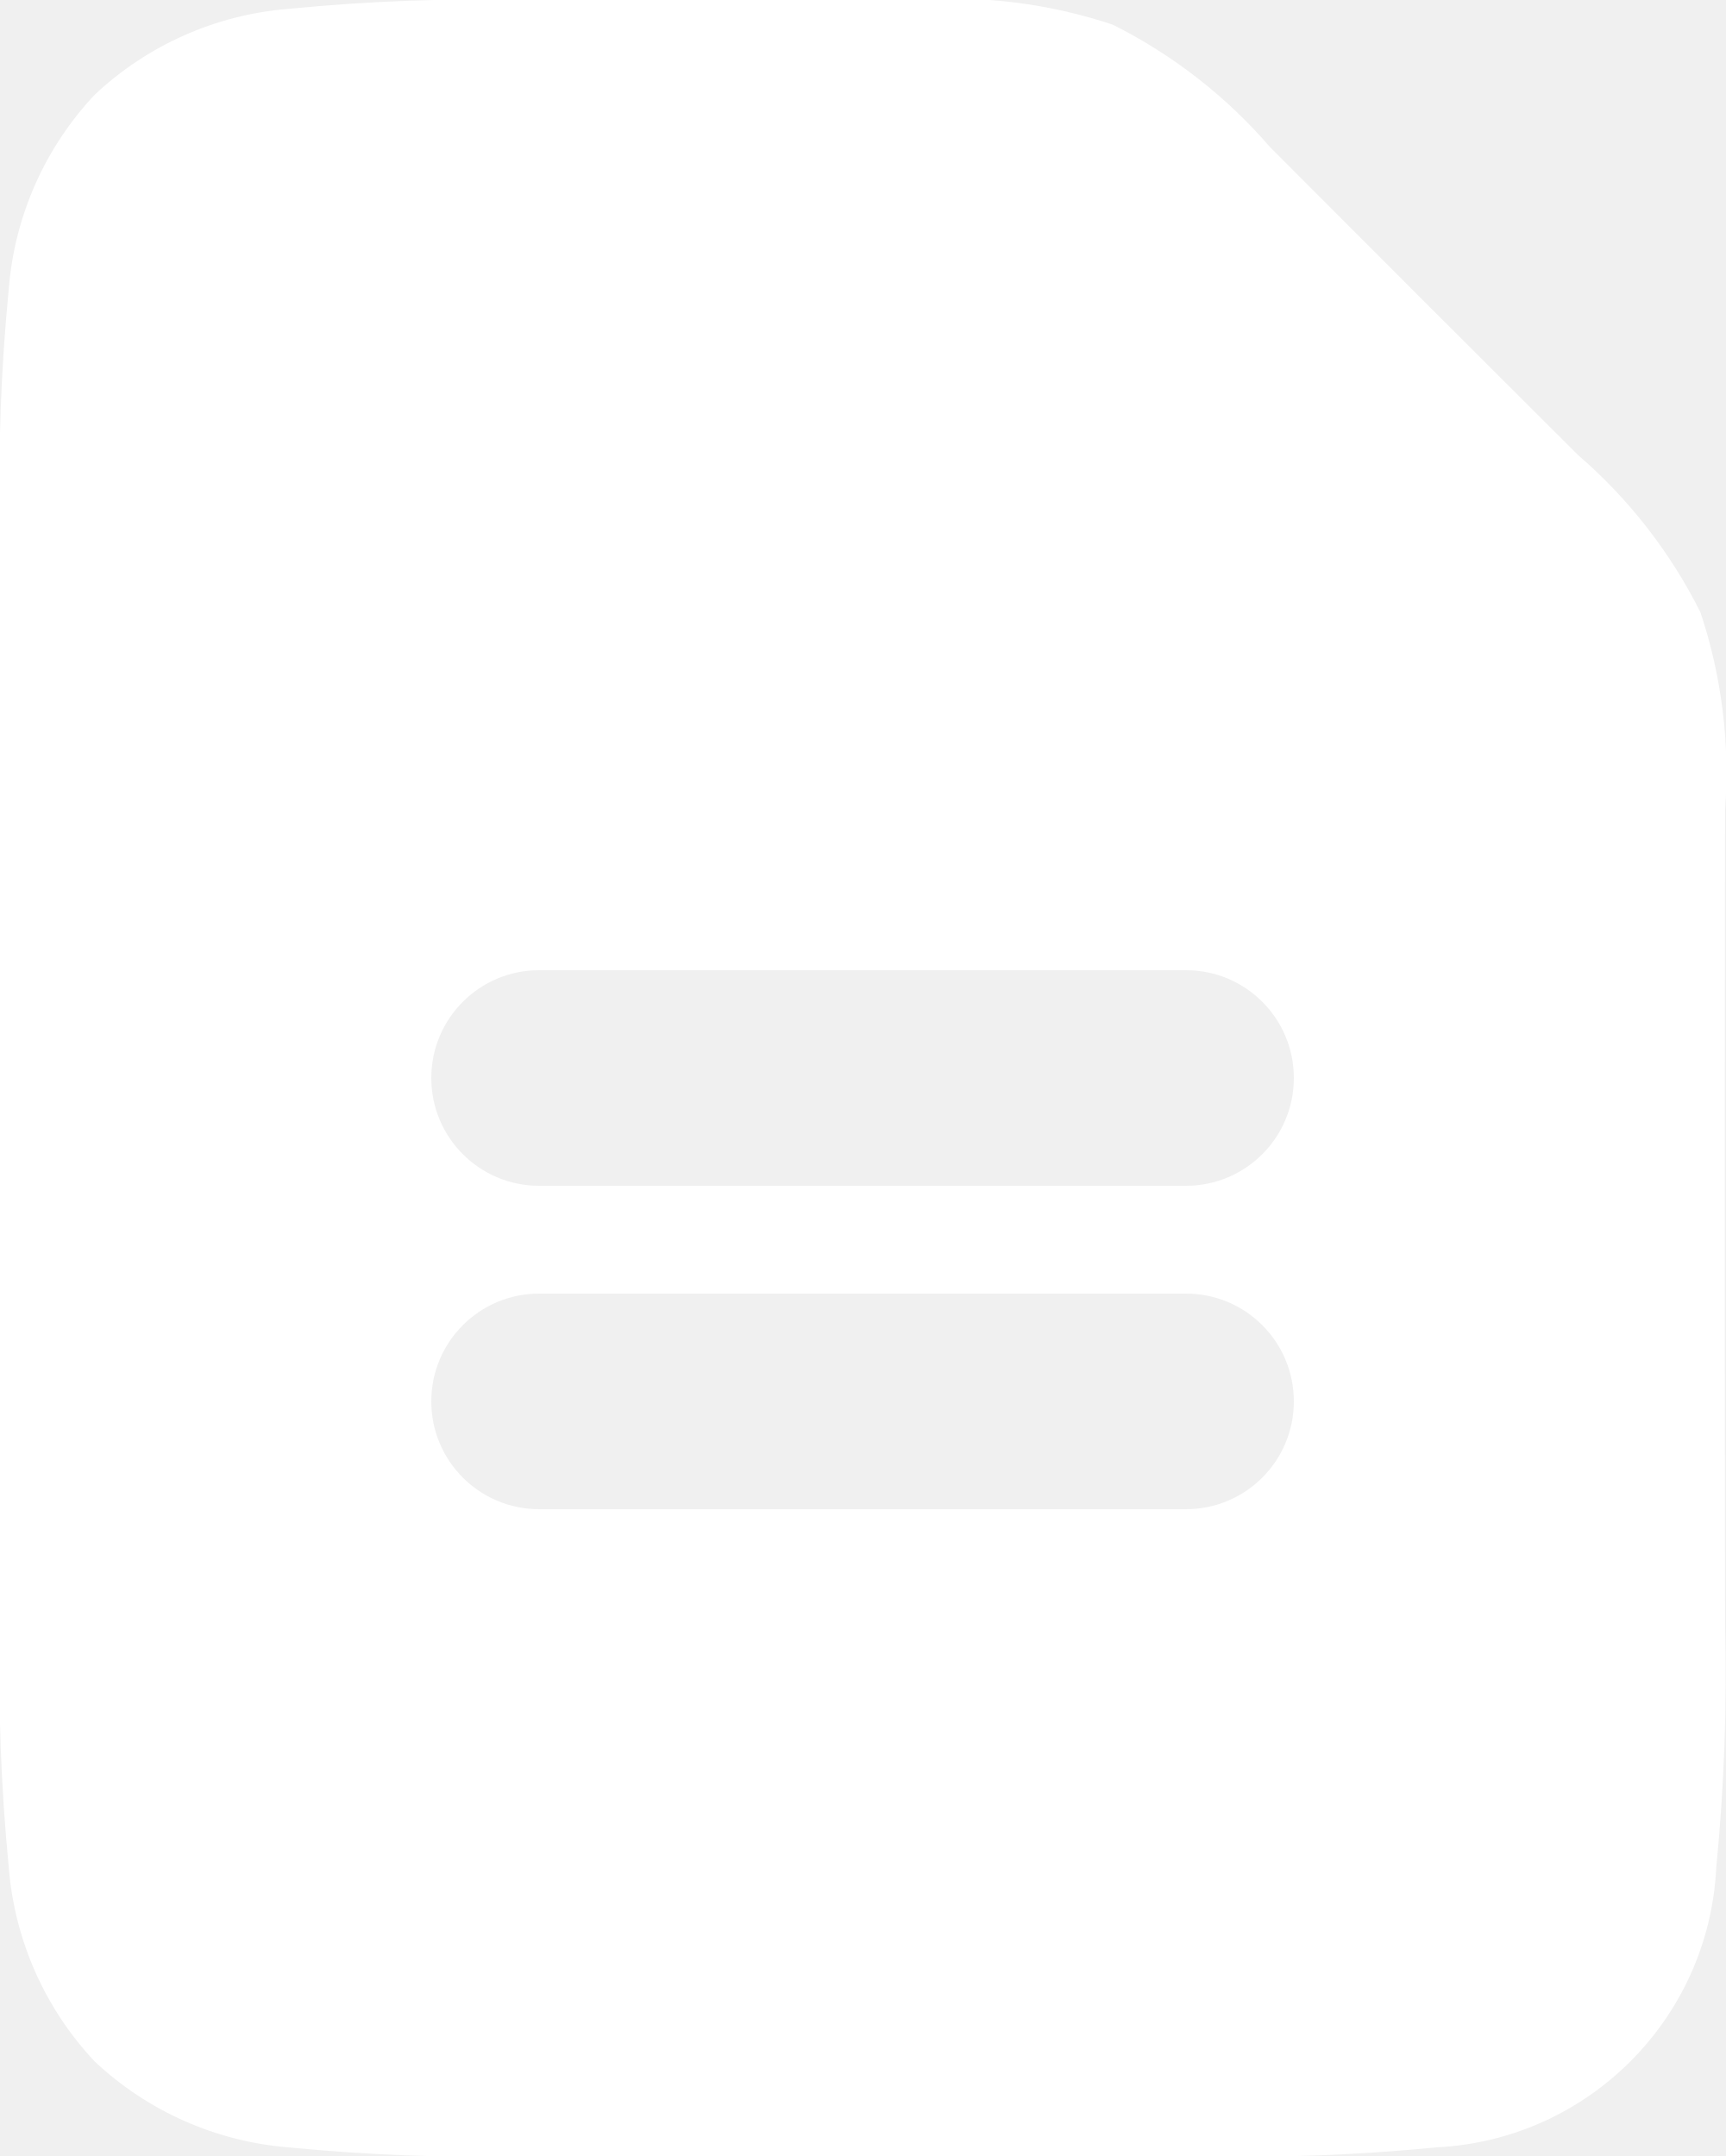
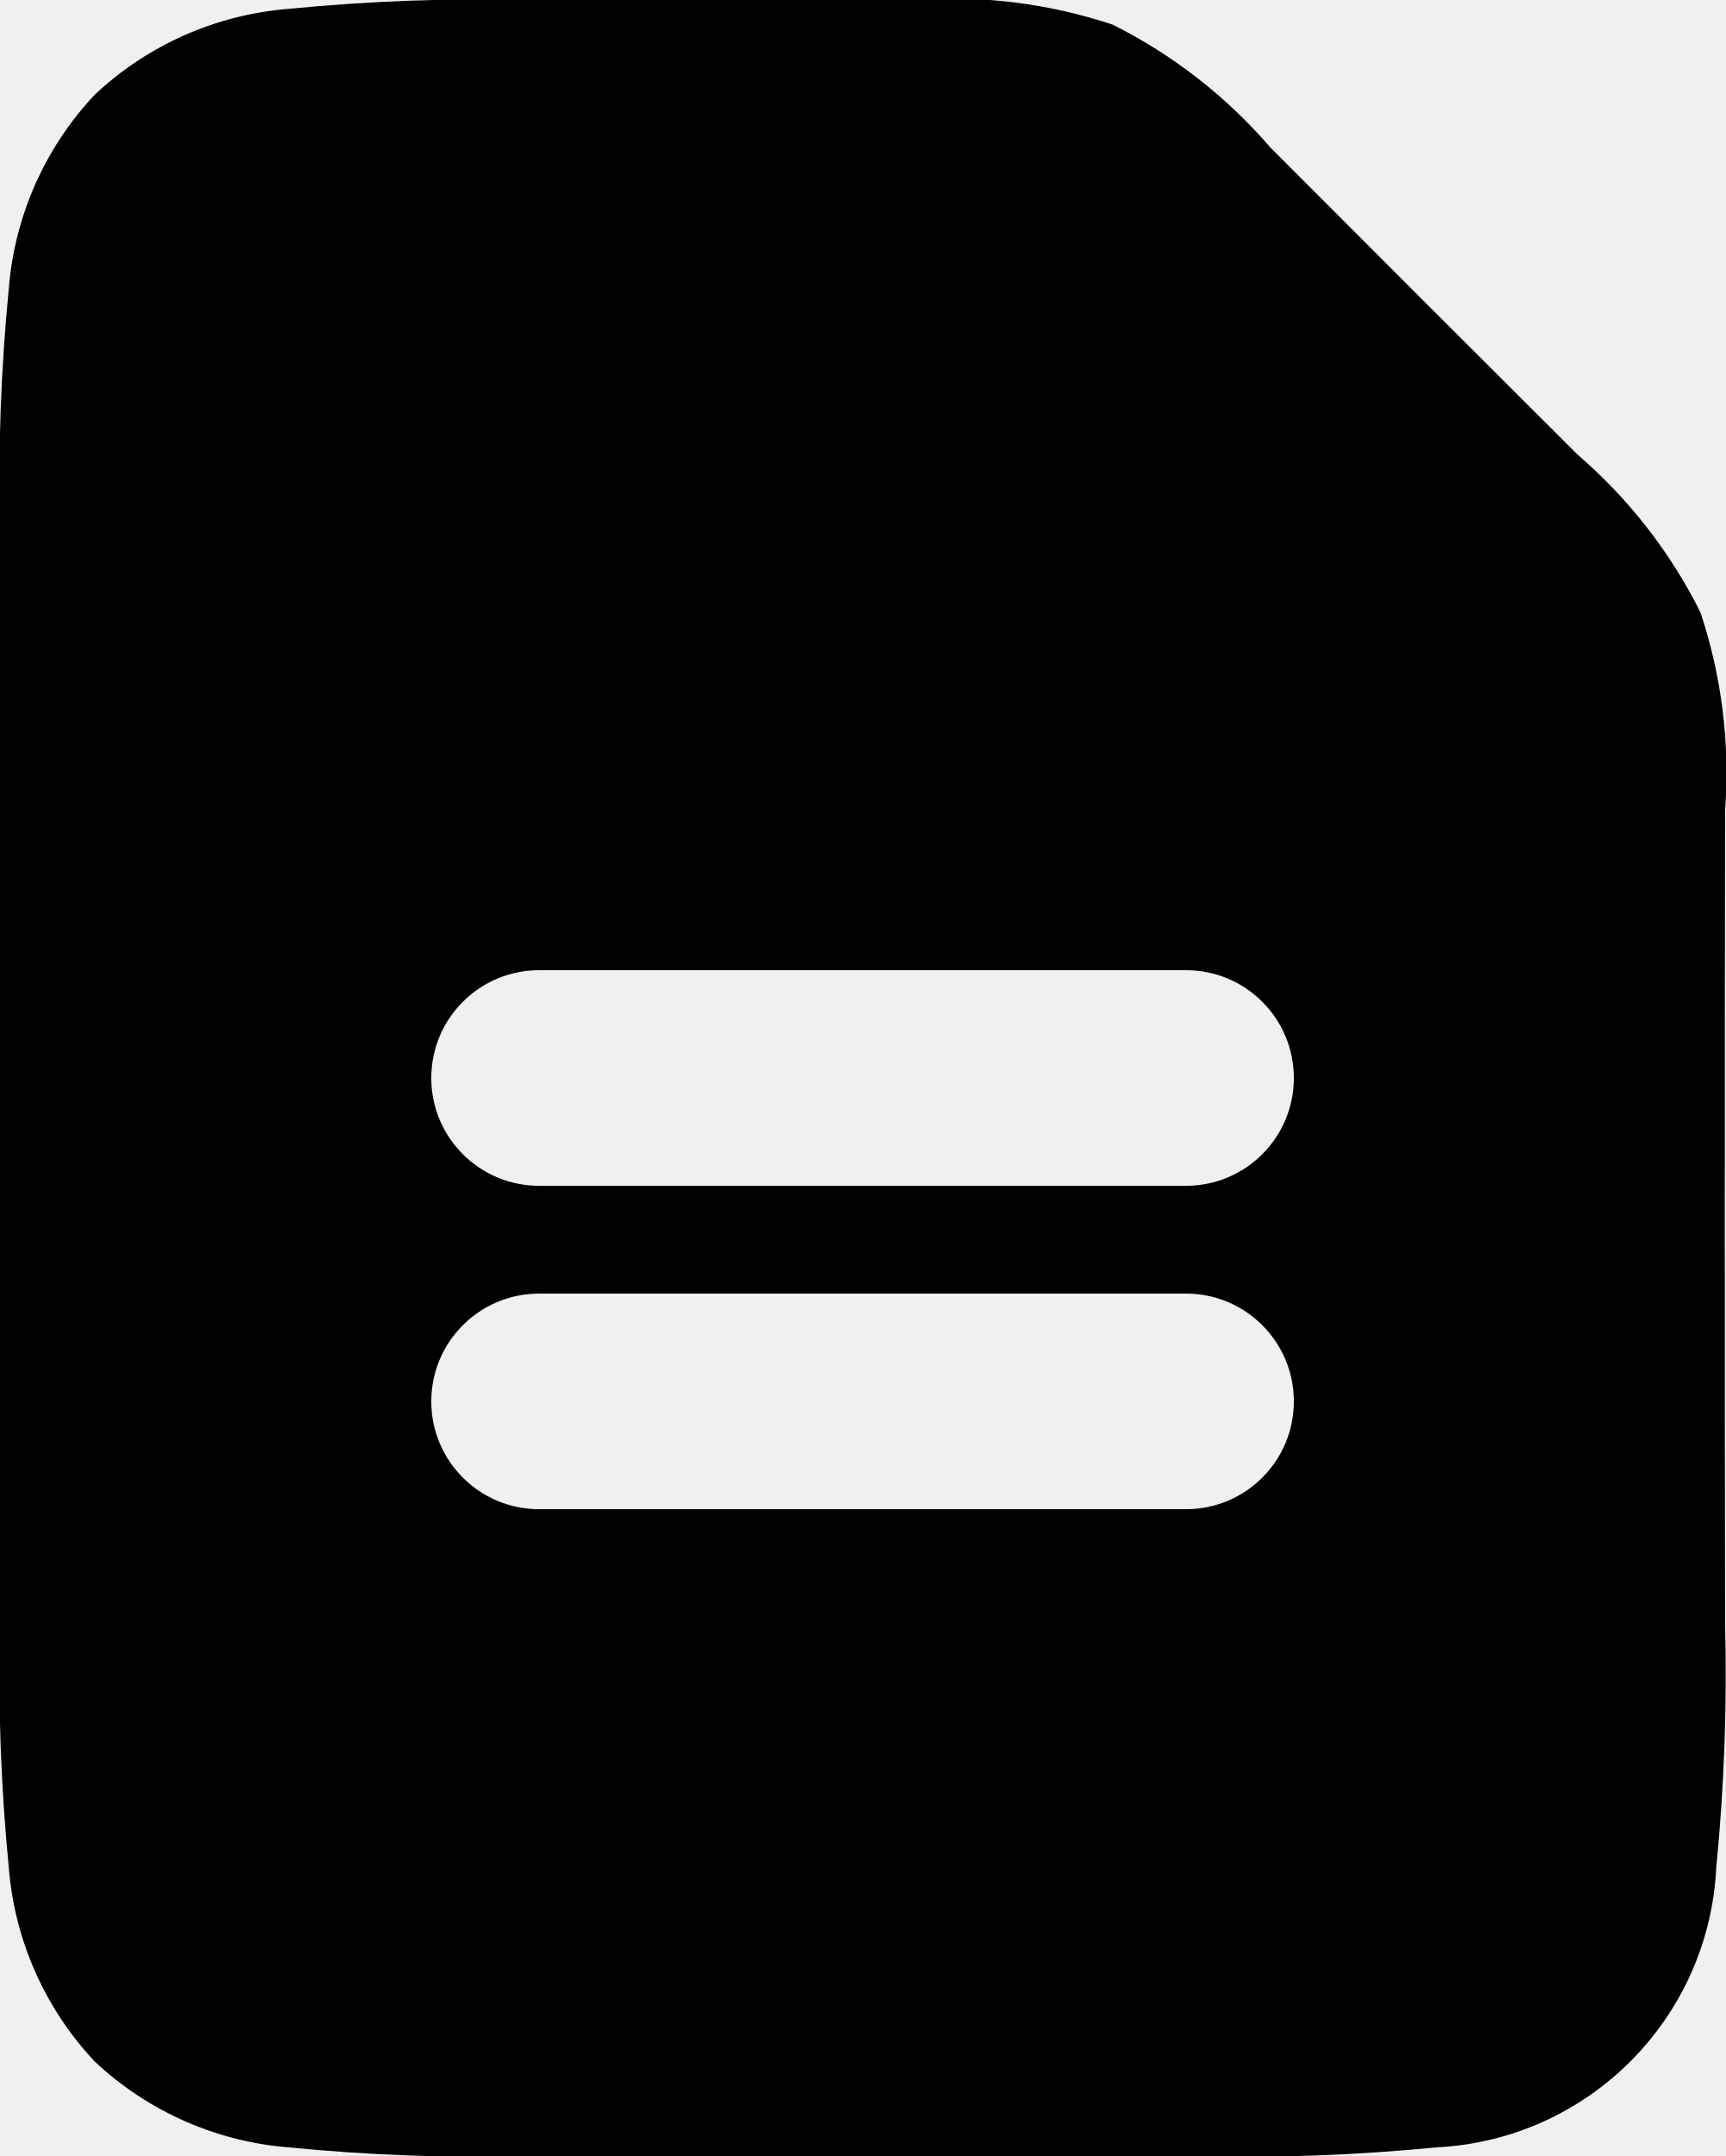
<svg xmlns="http://www.w3.org/2000/svg" width="30.24" height="37.8" viewBox="0 0 30.24 37.8">
  <g transform="translate(-432 1923)">
    <g transform="translate(125 -2264)">
      <g transform="translate(303 339)">
-         <path d="M13.45,19.01a1.89,1.89,0,1,0,0,3.78H24.79a1.89,1.89,0,1,0,0-3.78Zm0,5.67a1.89,1.89,0,1,0,0,3.78H24.79a1.89,1.89,0,1,0,0-3.78ZM20.031,2a8.9,8.9,0,0,1,3.473.432,8.9,8.9,0,0,1,2.761,2.15q2.692,2.7,5.392,5.392a8.9,8.9,0,0,1,2.15,2.761,8.9,8.9,0,0,1,.432,3.473q-.011,7.133,0,14.265a34.748,34.748,0,0,1-.155,4.275,5.162,5.162,0,0,1-4.9,4.9,34.753,34.753,0,0,1-4.275.155H13.325a34.752,34.752,0,0,1-4.275-.155,5.616,5.616,0,0,1-3.39-1.505,5.616,5.616,0,0,1-1.505-3.39A34.749,34.749,0,0,1,4,30.474V11.45q0-.062,0-.124a34.752,34.752,0,0,1,.155-4.275,5.615,5.615,0,0,1,1.505-3.39A5.615,5.615,0,0,1,9.05,2.156,34.752,34.752,0,0,1,13.325,2Q16.678,2,20.031,2Z" transform="translate(0 0)" fill="#fff" fill-rule="evenodd" />
+         <path d="M13.45,19.01a1.89,1.89,0,1,0,0,3.78H24.79a1.89,1.89,0,1,0,0-3.78Zm0,5.67a1.89,1.89,0,1,0,0,3.78H24.79a1.89,1.89,0,1,0,0-3.78ZM20.031,2a8.9,8.9,0,0,1,3.473.432,8.9,8.9,0,0,1,2.761,2.15q2.692,2.7,5.392,5.392a8.9,8.9,0,0,1,2.15,2.761,8.9,8.9,0,0,1,.432,3.473q-.011,7.133,0,14.265a34.748,34.748,0,0,1-.155,4.275,5.162,5.162,0,0,1-4.9,4.9,34.753,34.753,0,0,1-4.275.155H13.325a34.752,34.752,0,0,1-4.275-.155,5.616,5.616,0,0,1-3.39-1.505,5.616,5.616,0,0,1-1.505-3.39A34.749,34.749,0,0,1,4,30.474V11.45q0-.062,0-.124a34.752,34.752,0,0,1,.155-4.275,5.615,5.615,0,0,1,1.505-3.39A5.615,5.615,0,0,1,9.05,2.156,34.752,34.752,0,0,1,13.325,2Q16.678,2,20.031,2Z" transform="translate(0 0)" fill-rule="evenodd" />
      </g>
    </g>
  </g>
</svg>
